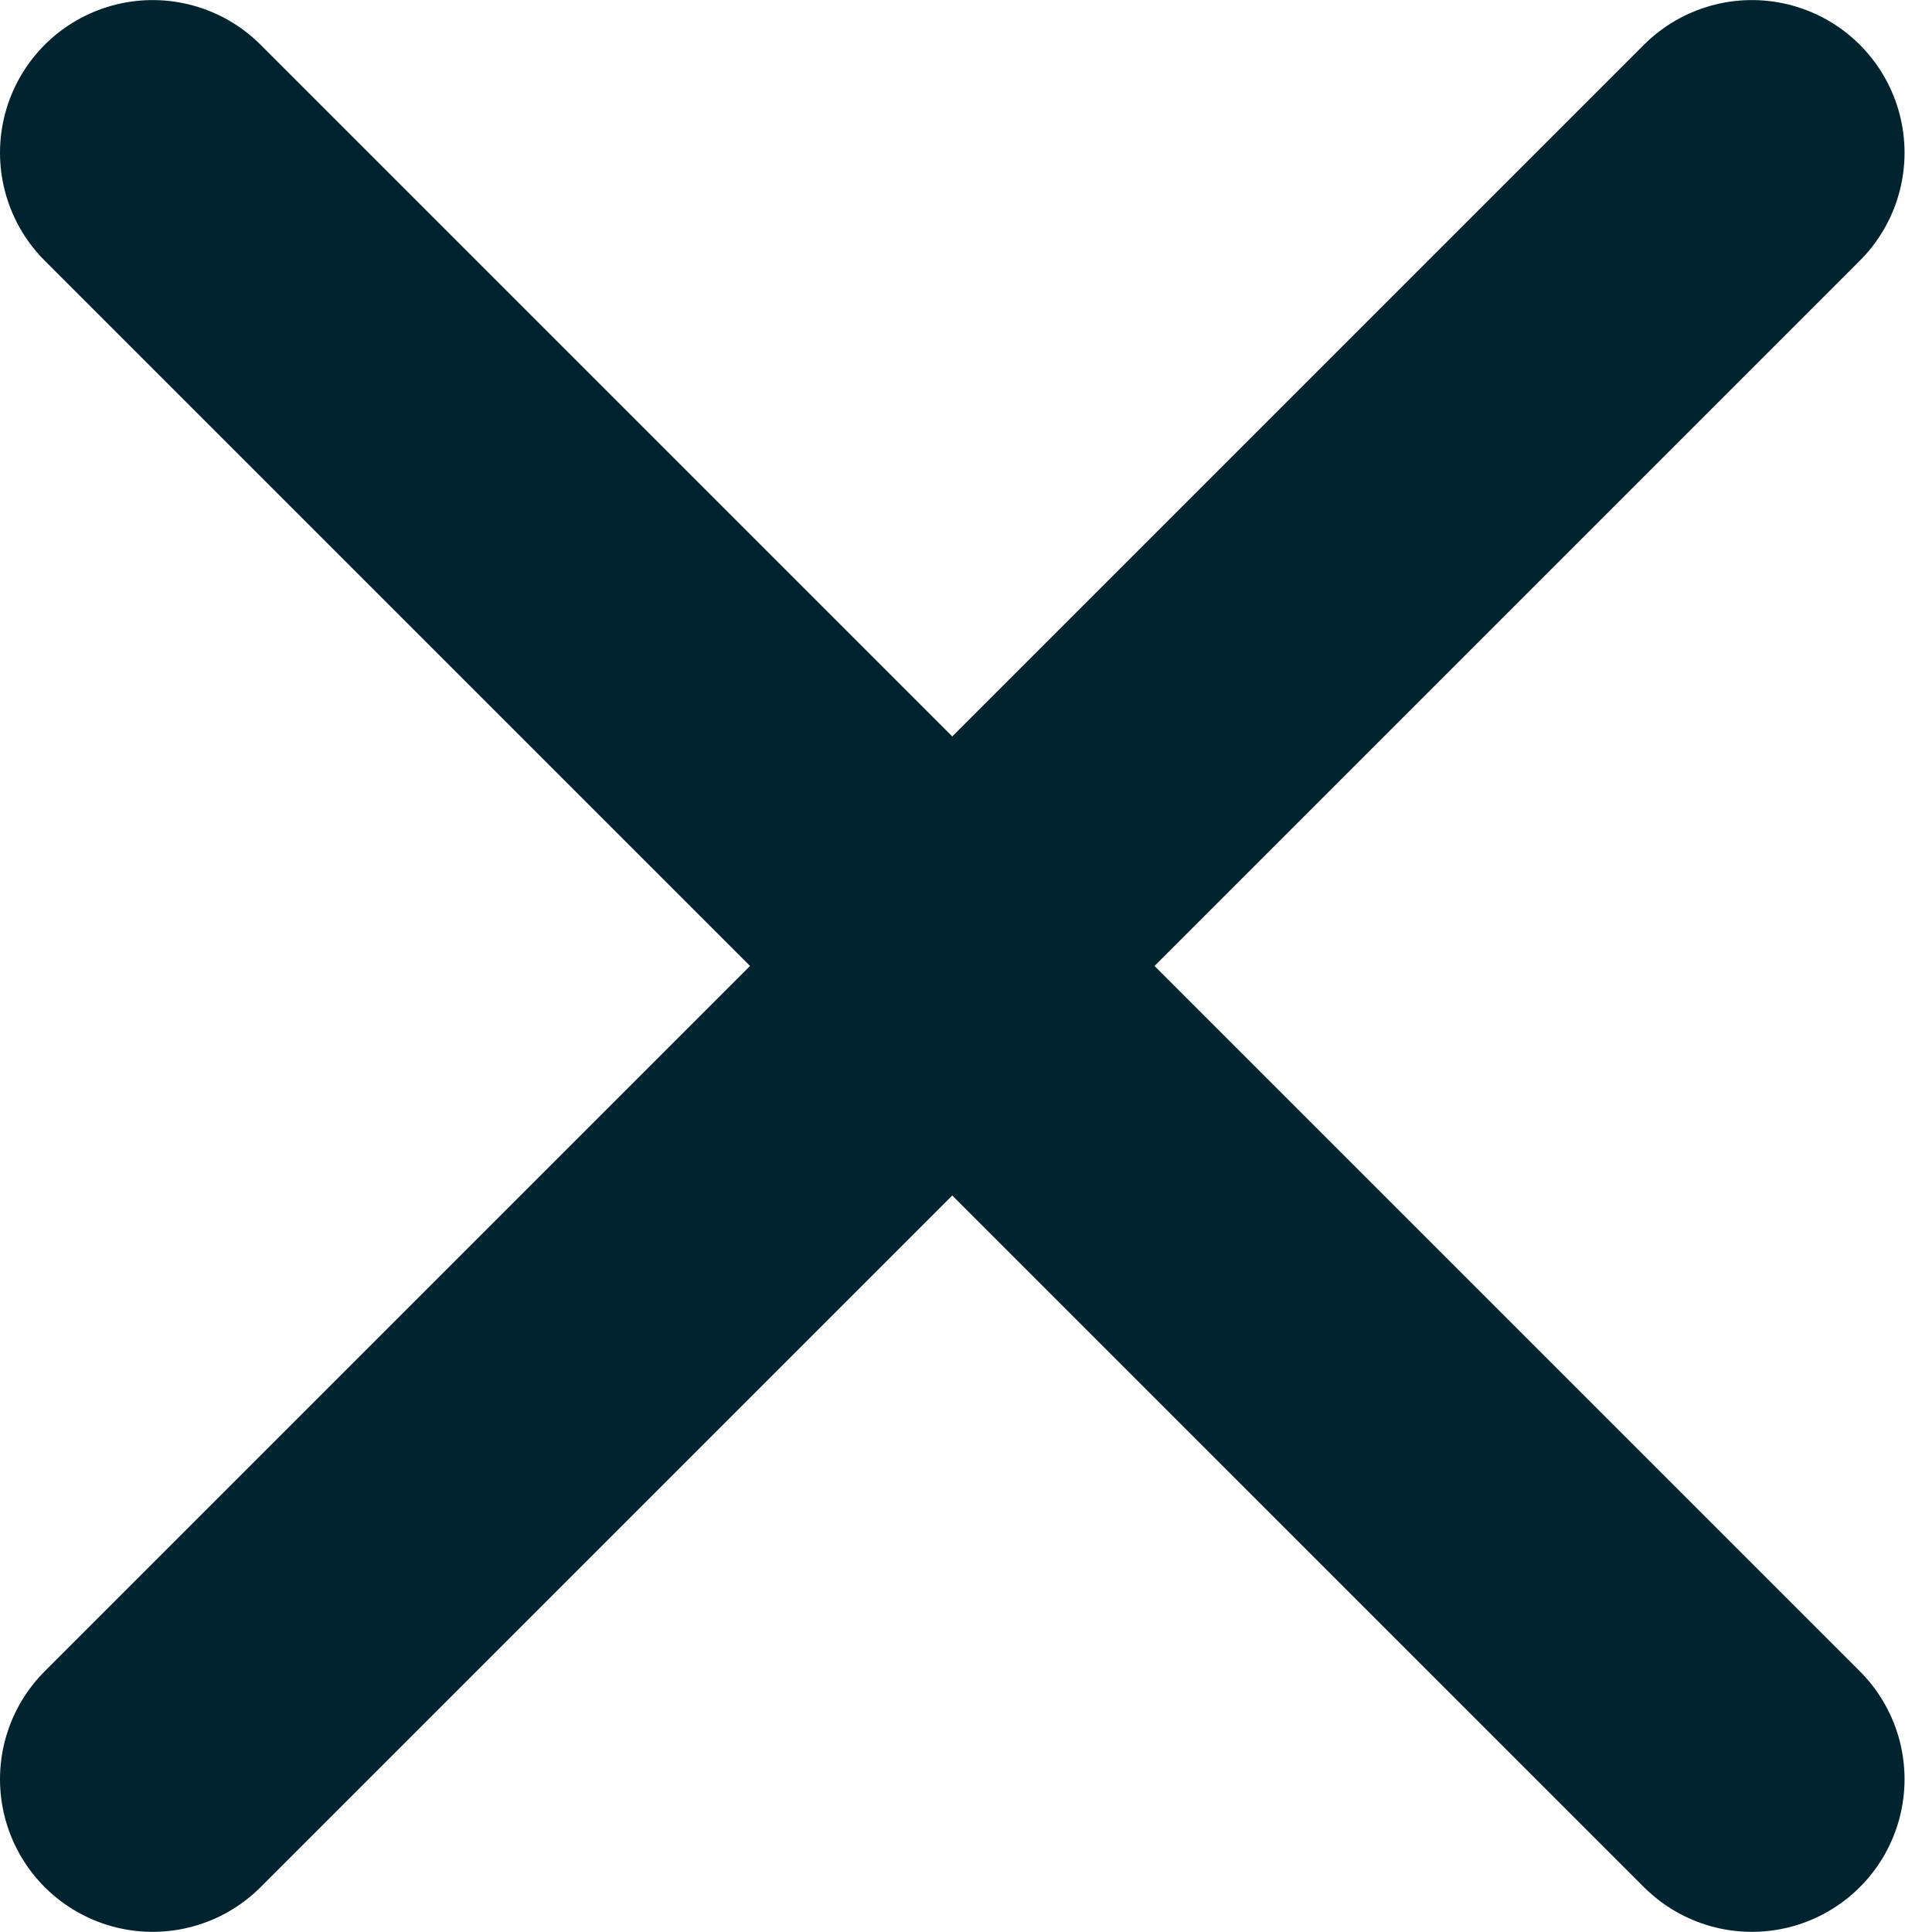
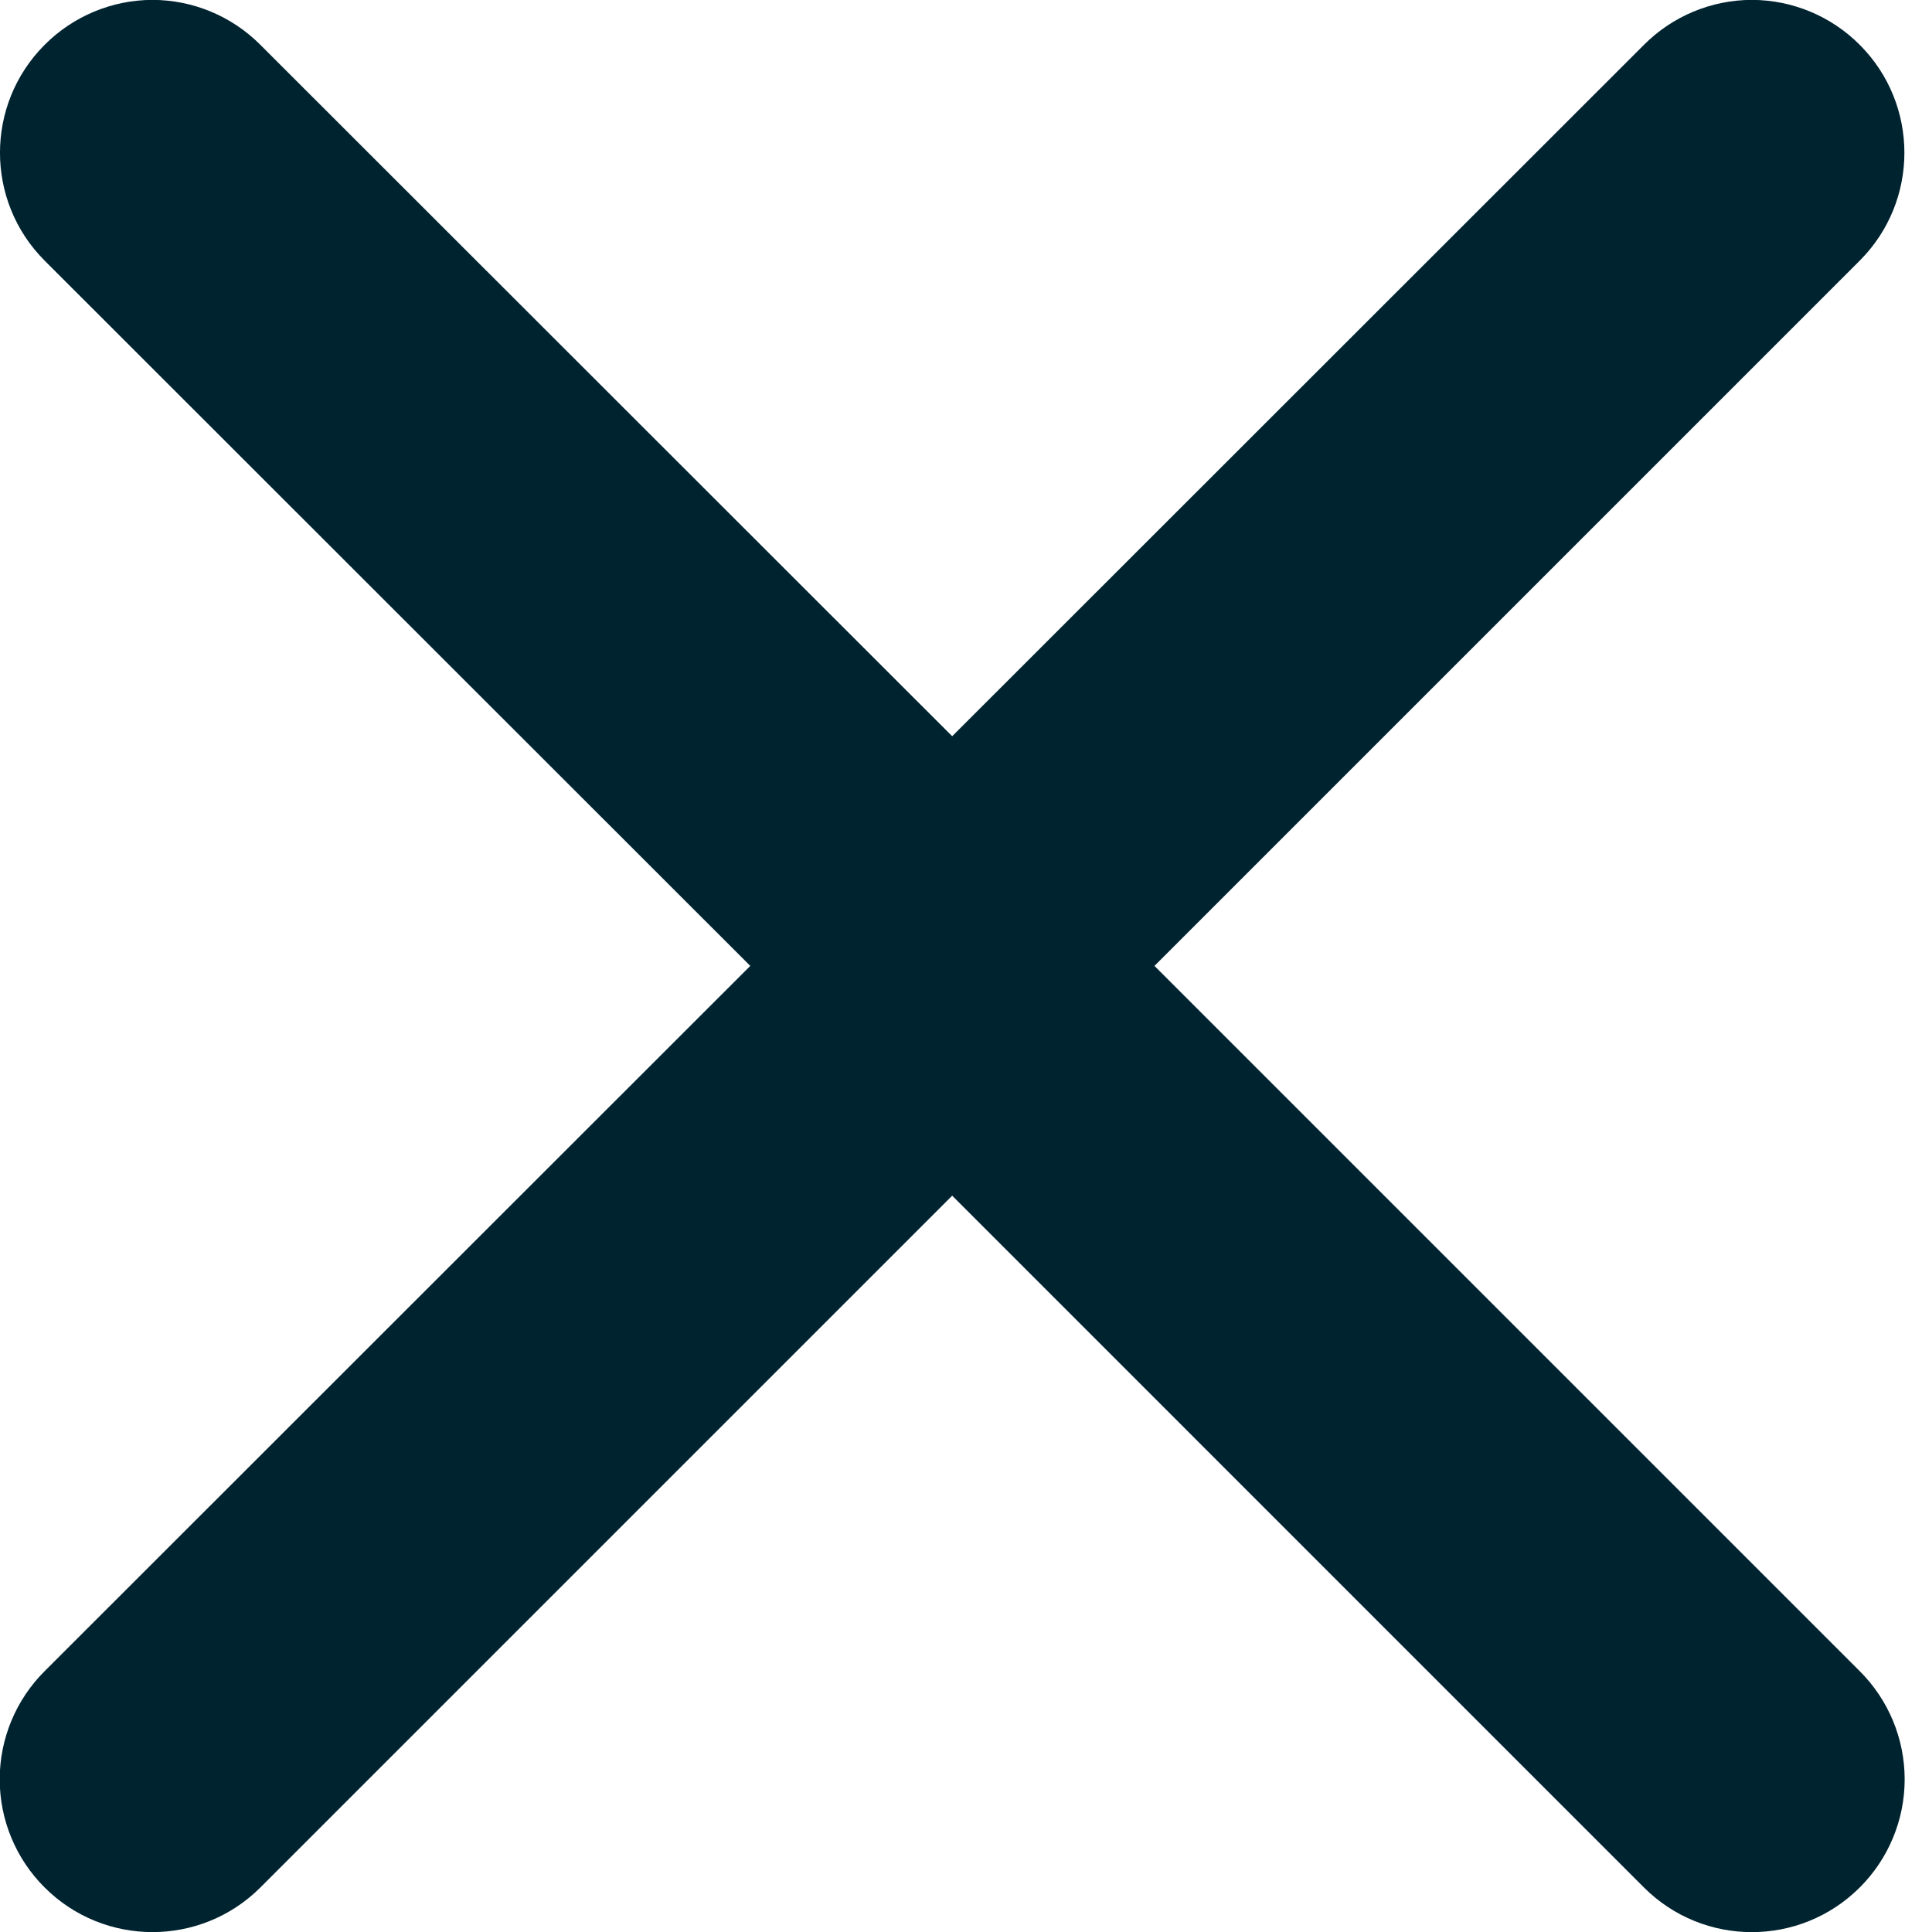
<svg xmlns="http://www.w3.org/2000/svg" width="8.515mm" height="8.638mm" viewBox="0 0 8.515 8.638" version="1.1" id="svg5">
  <defs id="defs2" />
  <g id="layer1" transform="translate(-39.80848,-48.73318)">
-     <path style="fill:none;stroke:#002330;stroke-width:1.365;stroke-linecap:round;stroke-linejoin:round;stroke-miterlimit:4;stroke-dasharray:none;stroke-opacity:1" d="m 40.491,49.416 3.626,3.626" id="path857" />
-     <path style="fill:none;stroke:#002330;stroke-width:1.365;stroke-linecap:round;stroke-linejoin:round;stroke-miterlimit:4;stroke-dasharray:none;stroke-opacity:1" d="m 40.491,56.688 3.626,-3.626" id="path975" />
-     <path style="fill:none;stroke:#002330;stroke-width:1.365;stroke-linecap:round;stroke-linejoin:round;stroke-miterlimit:4;stroke-dasharray:none;stroke-opacity:1" d="m 47.641,49.416 -3.626,3.626" id="path823" />
-     <path style="fill:none;stroke:#002330;stroke-width:1.365;stroke-linecap:round;stroke-linejoin:round;stroke-miterlimit:4;stroke-dasharray:none;stroke-opacity:1" d="M 47.641,56.688 44.015,53.062" id="path825" />
+     <path id="path857" style="color:#000000;fill:#002330;stroke-width:3.78;stroke-linecap:round;stroke-linejoin:round;-inkscape-stroke:none" d="M 2.576 -0.002 A 2.58 2.58 0 0 0 0.754 0.758 A 2.58 2.58 0 0 0 0.754 4.404 L 12.678 16.322 L 0.754 28.24 A 2.58 2.58 0 0 0 0.754 31.895 A 2.58 2.58 0 0 0 4.4 31.895 L 16.09 20.205 L 27.779 31.895 A 2.58 2.58 0 0 0 31.426 31.895 A 2.58 2.58 0 0 0 31.426 28.24 L 19.508 16.322 L 31.426 4.404 A 2.58 2.58 0 0 0 31.426 0.758 A 2.58 2.58 0 0 0 29.602 -0.002 A 2.58 2.58 0 0 0 27.779 0.758 L 16.09 12.441 L 4.4 0.758 A 2.58 2.58 0 0 0 2.576 -0.002 z " transform="matrix(0.2645833,0,0,0.2645833,39.80848,48.73318)" />
  </g>
</svg>
